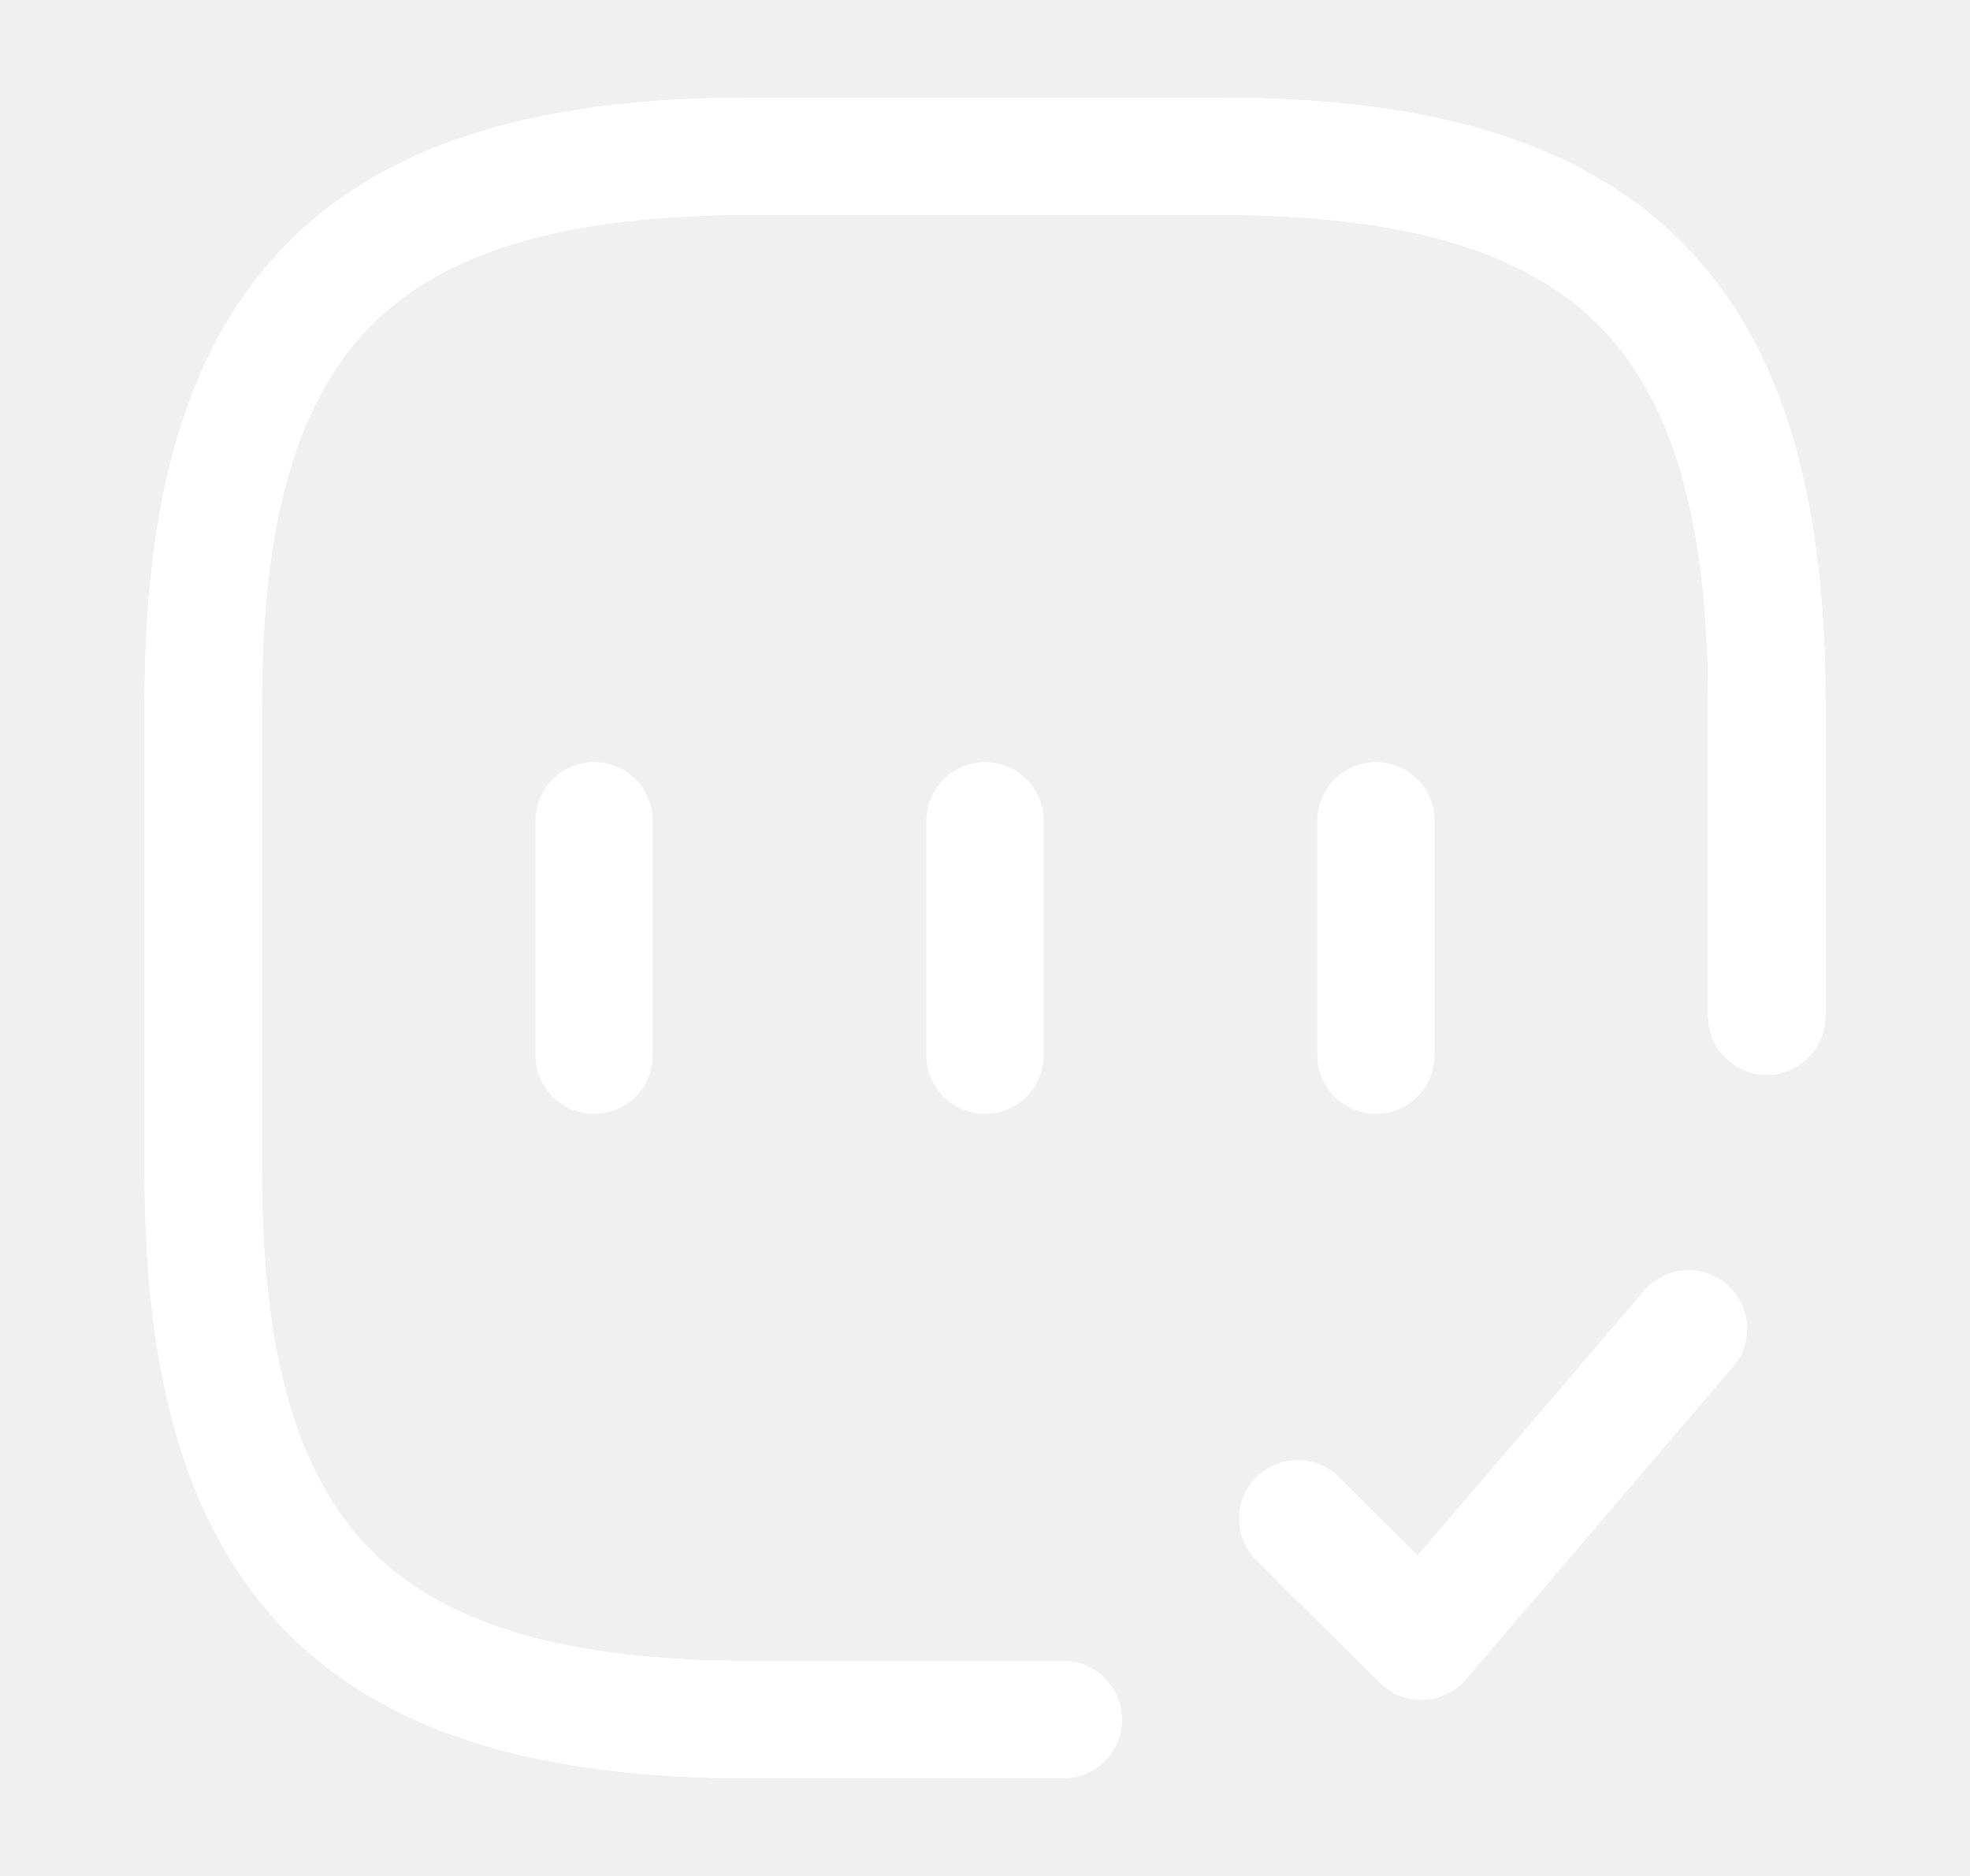
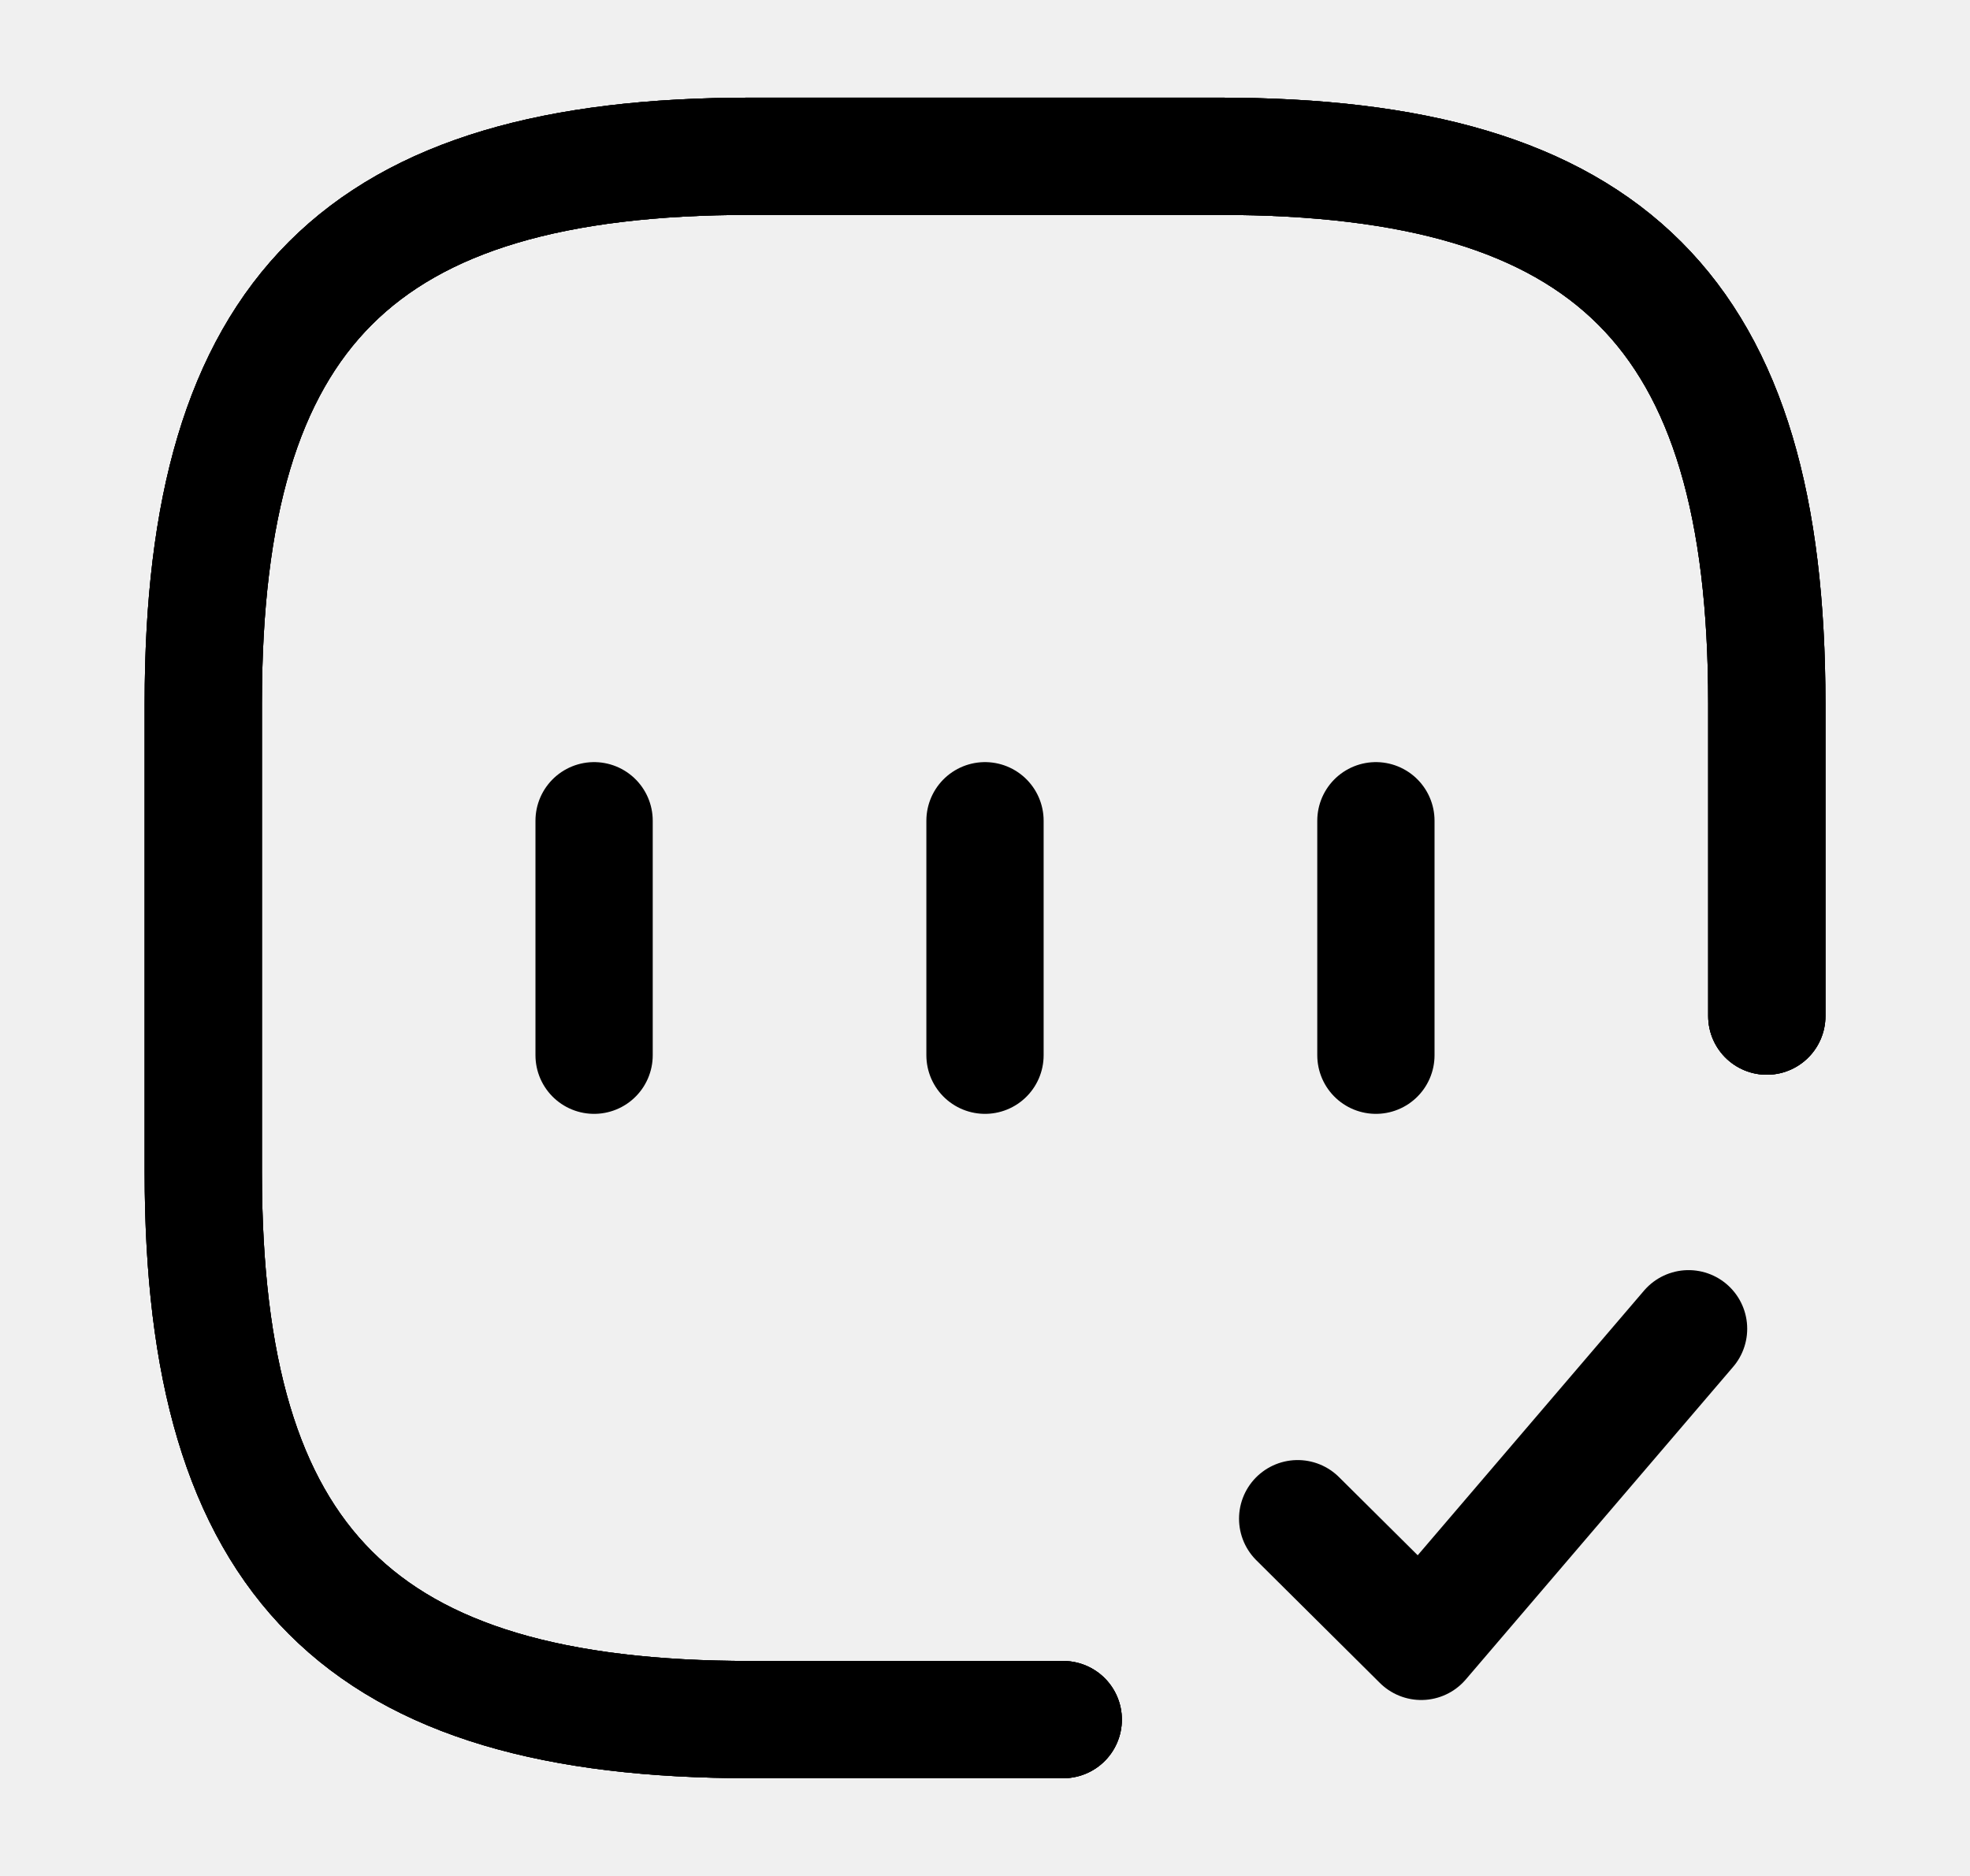
- <svg xmlns="http://www.w3.org/2000/svg" width="21" height="20" viewBox="0 0 21 20" fill="none">
-   <path d="M18.834 10.833V7.499C18.834 3.333 17.167 1.666 13 1.666H8C3.834 1.666 2.167 3.333 2.167 7.499V12.499C2.167 16.666 3.834 18.333 8 18.333H11.334" stroke="white" stroke-width="1.25" stroke-linecap="round" stroke-linejoin="round" />
-   <path d="M18.834 10.833V7.499C18.834 3.333 17.167 1.666 13 1.666H8C3.834 1.666 2.167 3.333 2.167 7.499V12.499C2.167 16.666 3.834 18.333 8 18.333H11.334" stroke="white" stroke-width="1.25" stroke-linecap="round" stroke-linejoin="round" />
-   <path d="M18.834 10.833V7.499C18.834 3.333 17.167 1.666 13 1.666H8C3.834 1.666 2.167 3.333 2.167 7.499V12.499C2.167 16.666 3.834 18.333 8 18.333H11.334" stroke="white" stroke-width="1.25" stroke-linecap="round" stroke-linejoin="round" />
-   <path d="M13.833 16.191L15.15 17.499L18 14.166" stroke="white" stroke-width="1.25" stroke-linecap="round" stroke-linejoin="round" />
-   <path d="M6.333 8.75V11.25" stroke="white" stroke-width="1.25" stroke-linecap="round" stroke-linejoin="round" />
-   <path d="M10.5 8.75V11.25" stroke="white" stroke-width="1.25" stroke-linecap="round" stroke-linejoin="round" />
-   <path d="M14.667 8.75V11.25" stroke="white" stroke-width="1.25" stroke-linecap="round" stroke-linejoin="round" />
+ <svg xmlns="http://www.w3.org/2000/svg" width="21" height="20" viewBox="0 0 21 20" stroke="#111111" fill="none">
+   <path d="M18.834 10.833V7.499C18.834 3.333 17.167 1.666 13 1.666H8C3.834 1.666 2.167 3.333 2.167 7.499V12.499C2.167 16.666 3.834 18.333 8 18.333H11.334" stroke="currentColor" stroke-width="1.25" stroke-linecap="round" stroke-linejoin="round" />
+   <path d="M18.834 10.833V7.499C18.834 3.333 17.167 1.666 13 1.666H8C3.834 1.666 2.167 3.333 2.167 7.499V12.499C2.167 16.666 3.834 18.333 8 18.333H11.334" stroke="currentColor" stroke-width="1.25" stroke-linecap="round" stroke-linejoin="round" />
+   <path d="M18.834 10.833V7.499C18.834 3.333 17.167 1.666 13 1.666H8C3.834 1.666 2.167 3.333 2.167 7.499V12.499C2.167 16.666 3.834 18.333 8 18.333H11.334" stroke="currentColor" stroke-width="1.25" stroke-linecap="round" stroke-linejoin="round" />
+   <path d="M13.833 16.191L15.15 17.499L18 14.166" stroke="currentColor" stroke-width="1.25" stroke-linecap="round" stroke-linejoin="round" />
+   <path d="M6.333 8.75V11.25" stroke="currentColor" stroke-width="1.25" stroke-linecap="round" stroke-linejoin="round" />
+   <path d="M10.5 8.75V11.25" stroke="currentColor" stroke-width="1.25" stroke-linecap="round" stroke-linejoin="round" />
+   <path d="M14.667 8.75V11.25" stroke="currentColor" stroke-width="1.25" stroke-linecap="round" stroke-linejoin="round" />
</svg>
